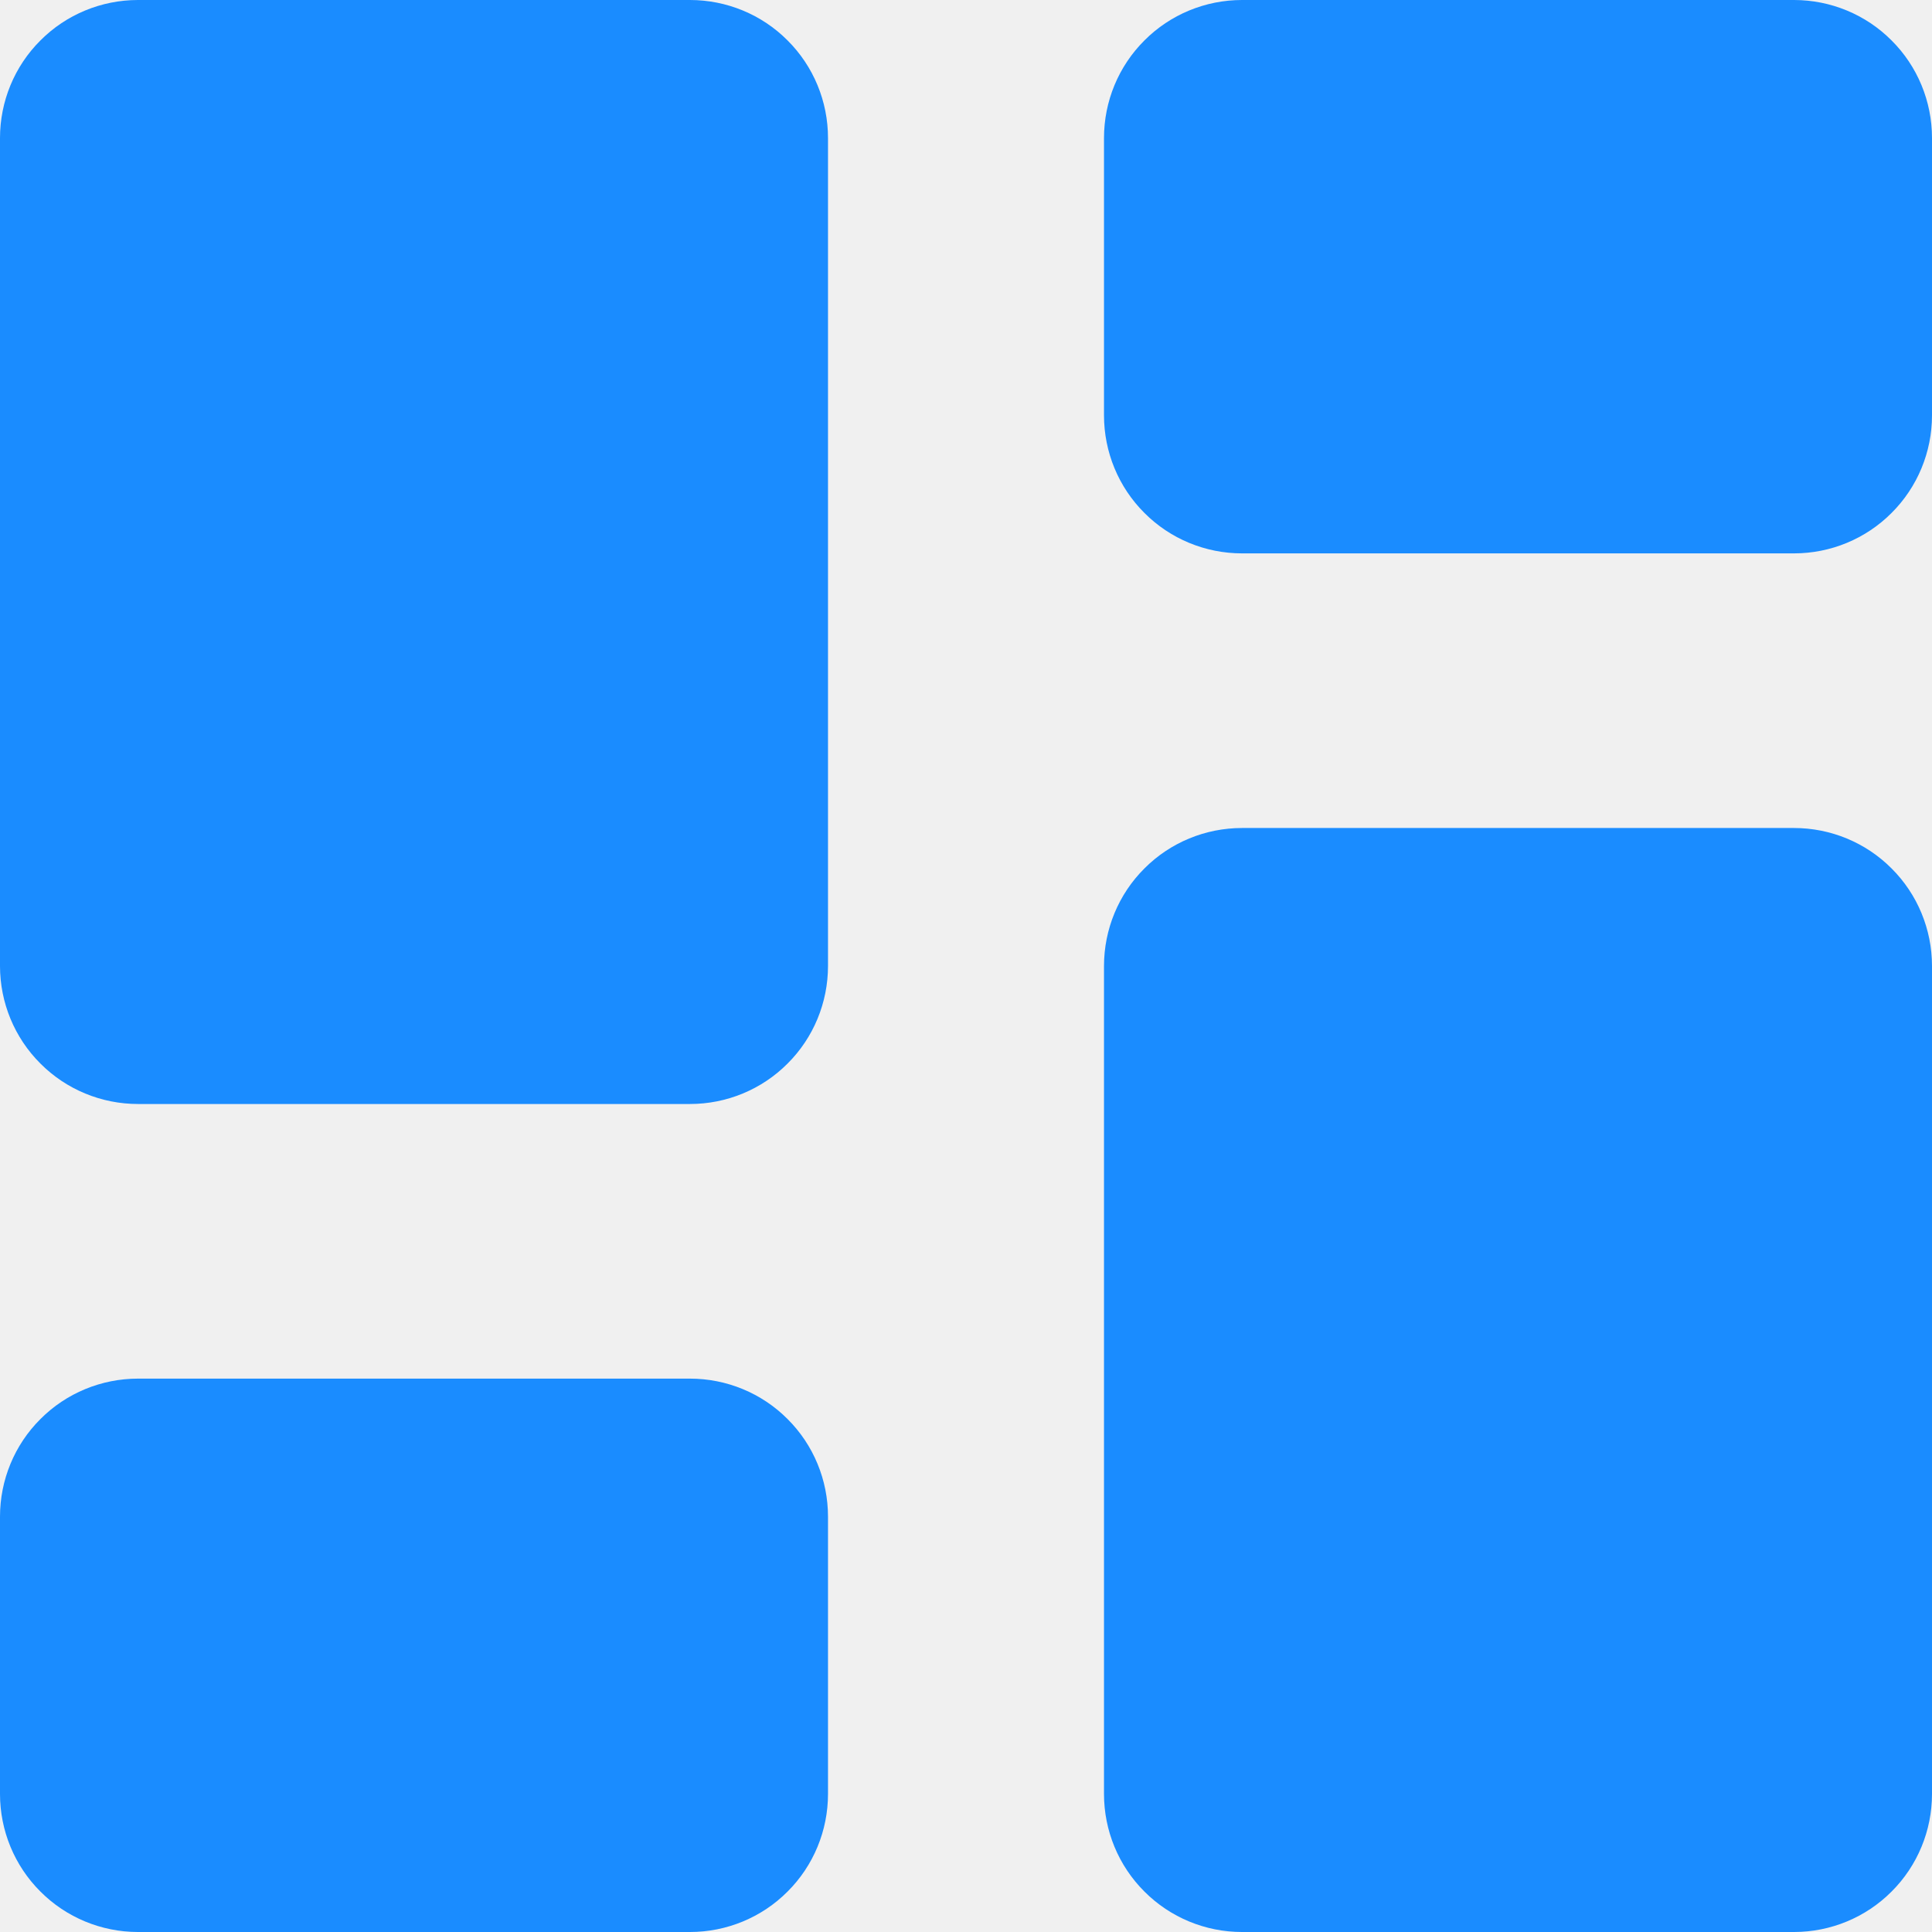
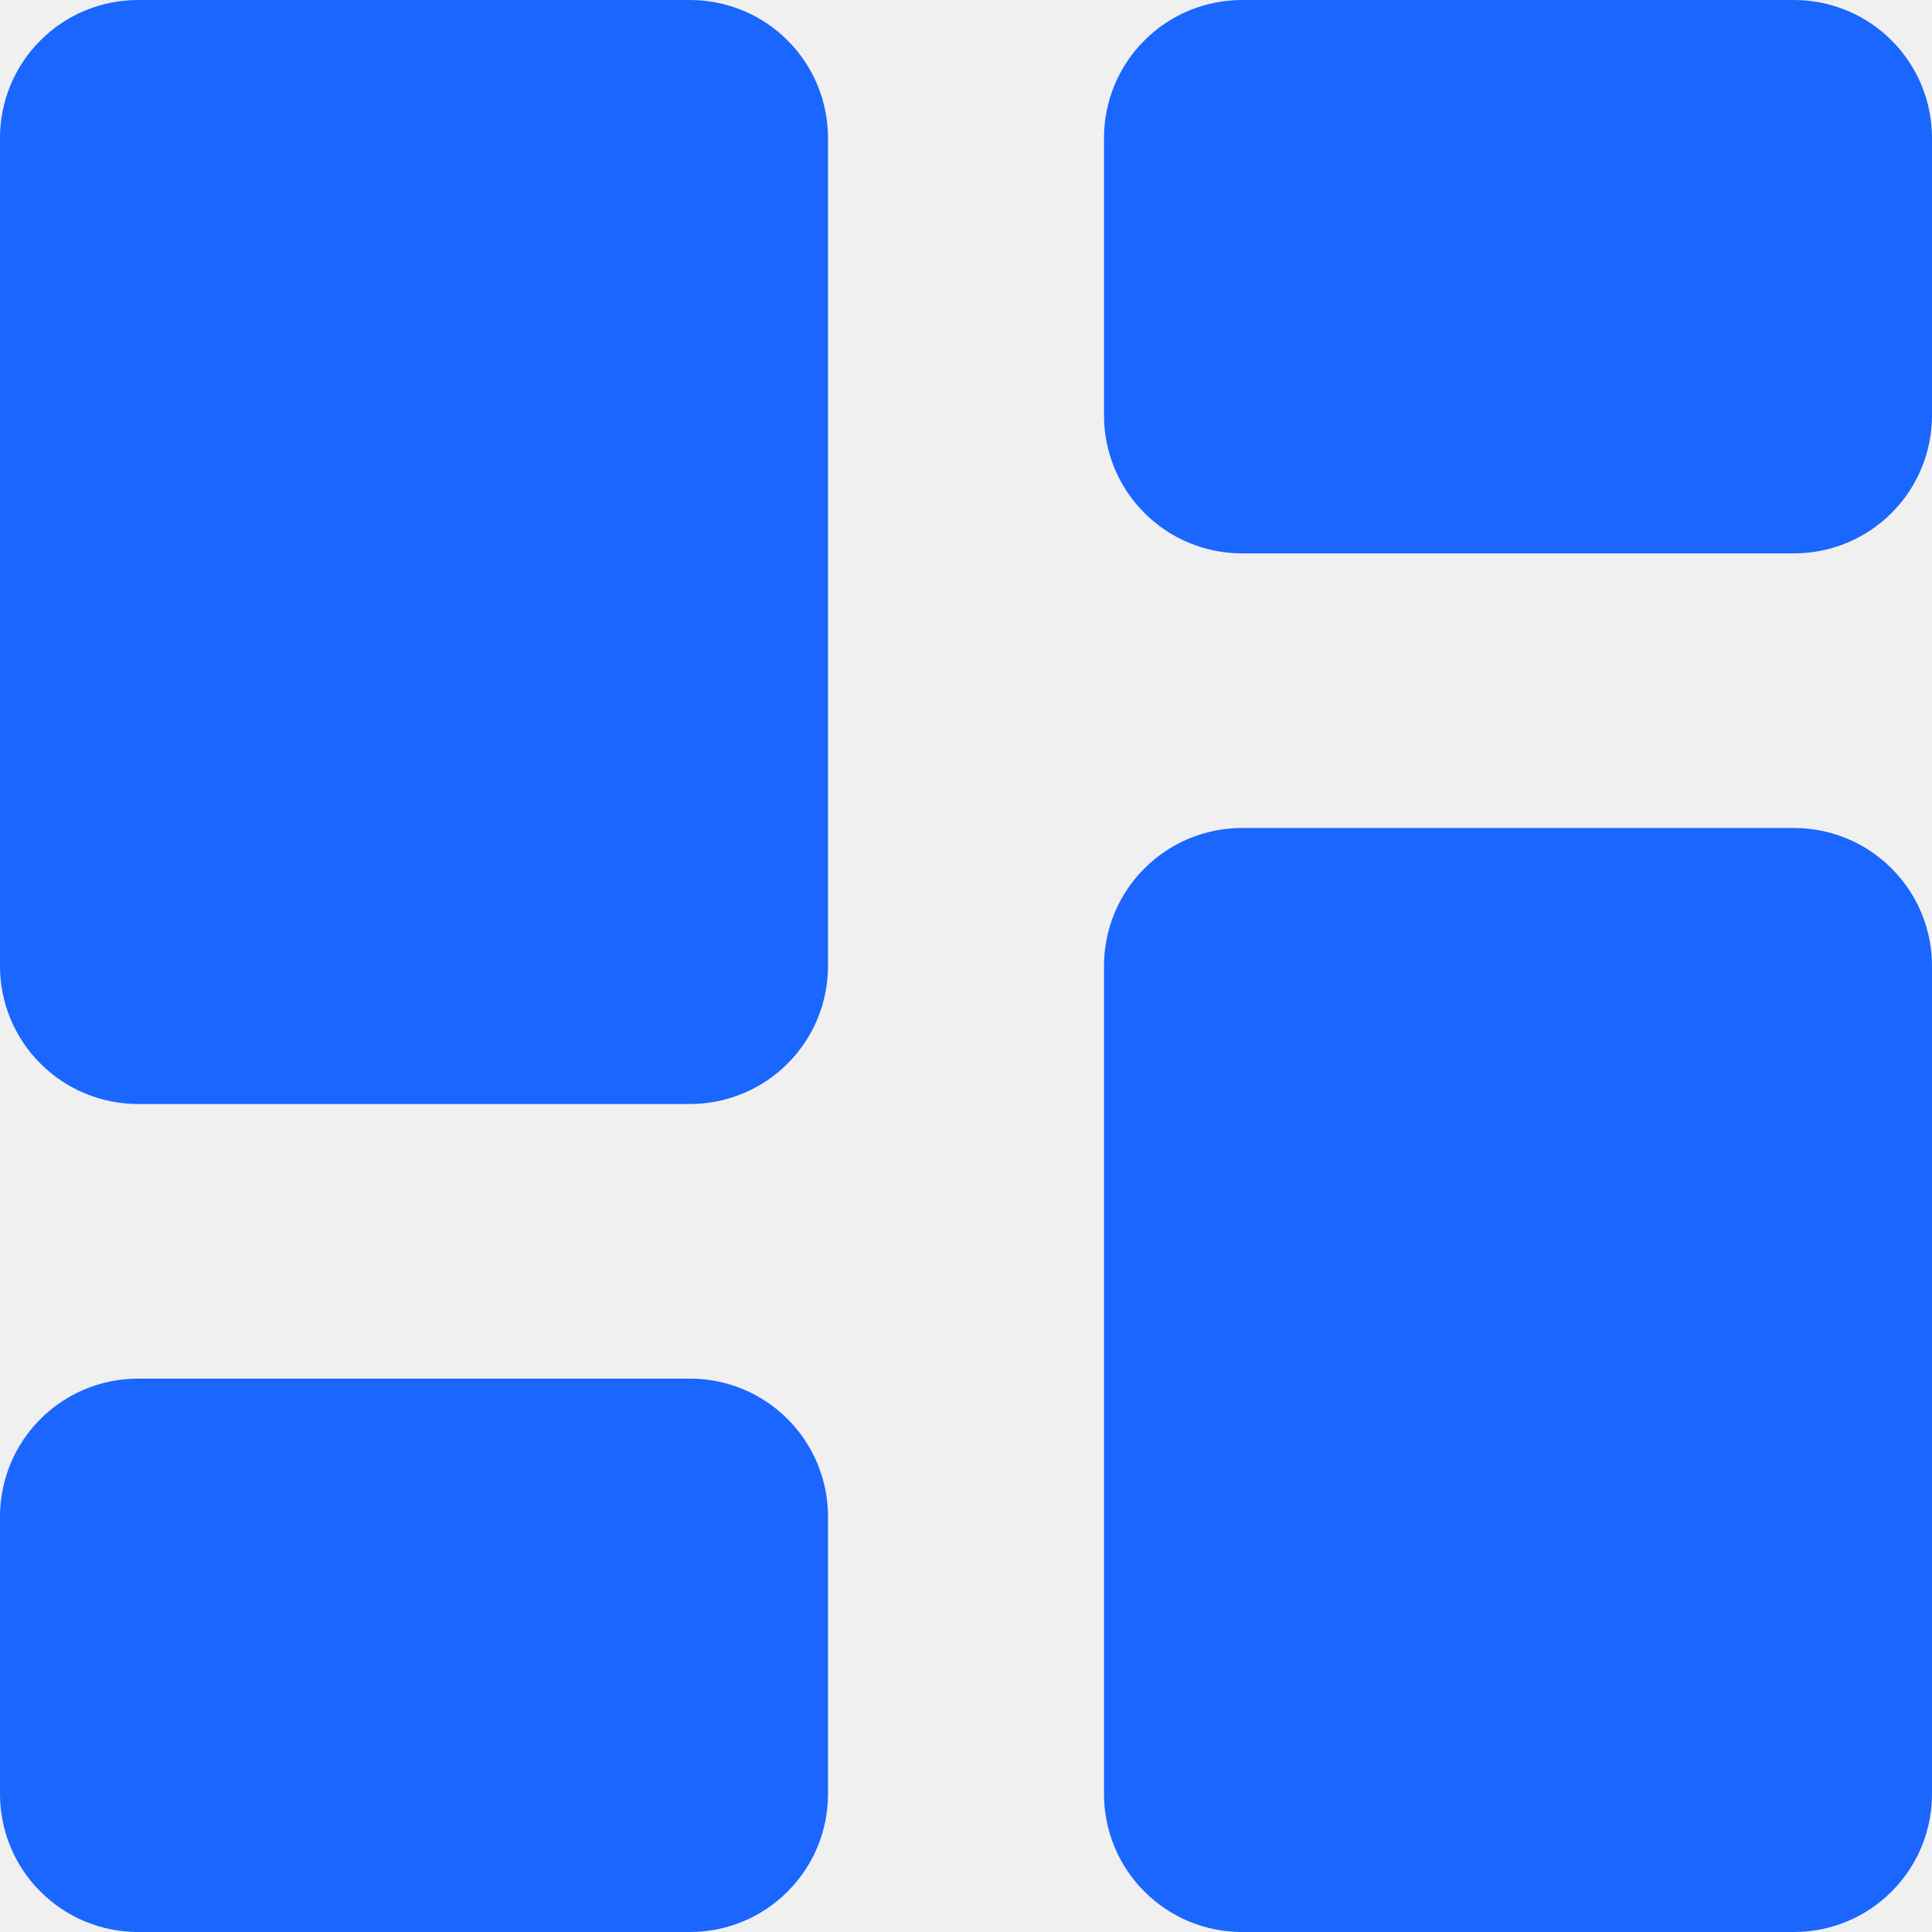
<svg xmlns="http://www.w3.org/2000/svg" width="14" height="14" viewBox="0 0 14 14" fill="none">
  <g id="dashboard-select" clip-path="url(#clip0_2091_1668)">
-     <path id="Vector" fill-rule="evenodd" clip-rule="evenodd" d="M1 0C0.735 0 0.48 0.105 0.293 0.293C0.105 0.48 0 0.735 0 1L0 7C0 7.265 0.105 7.52 0.293 7.707C0.48 7.895 0.735 8 1 8H5C5.265 8 5.52 7.895 5.707 7.707C5.895 7.52 6 7.265 6 7V1C6 0.735 5.895 0.48 5.707 0.293C5.52 0.105 5.265 0 5 0L1 0ZM8 1C8 0.735 8.105 0.48 8.293 0.293C8.48 0.105 8.735 0 9 0L13 0C13.265 0 13.52 0.105 13.707 0.293C13.895 0.48 14 0.735 14 1V3.01C14 3.275 13.895 3.53 13.707 3.717C13.52 3.905 13.265 4.01 13 4.01H9C8.735 4.01 8.48 3.905 8.293 3.717C8.105 3.53 8 3.275 8 3.01V1ZM8 7C8 6.735 8.105 6.48 8.293 6.293C8.48 6.105 8.735 6 9 6H13C13.265 6 13.52 6.105 13.707 6.293C13.895 6.48 14 6.735 14 7V13C14 13.265 13.895 13.52 13.707 13.707C13.52 13.895 13.265 14 13 14H9C8.735 14 8.48 13.895 8.293 13.707C8.105 13.52 8 13.265 8 13V7ZM0 10.99C0 10.725 0.105 10.47 0.293 10.283C0.48 10.095 0.735 9.99 1 9.99H5C5.265 9.99 5.52 10.095 5.707 10.283C5.895 10.47 6 10.725 6 10.99V13C6 13.265 5.895 13.52 5.707 13.707C5.52 13.895 5.265 14 5 14H1C0.735 14 0.48 13.895 0.293 13.707C0.105 13.52 0 13.265 0 13V10.99Z" fill="#1a8cff" />
+     <path id="Vector" fill-rule="evenodd" clip-rule="evenodd" d="M1 0C0.735 0 0.48 0.105 0.293 0.293C0.105 0.48 0 0.735 0 1L0 7C0 7.265 0.105 7.52 0.293 7.707C0.48 7.895 0.735 8 1 8H5C5.265 8 5.52 7.895 5.707 7.707C5.895 7.52 6 7.265 6 7V1C6 0.735 5.895 0.48 5.707 0.293C5.52 0.105 5.265 0 5 0L1 0ZM8 1C8 0.735 8.105 0.48 8.293 0.293C8.48 0.105 8.735 0 9 0L13 0C13.265 0 13.52 0.105 13.707 0.293C13.895 0.48 14 0.735 14 1V3.01C14 3.275 13.895 3.53 13.707 3.717C13.52 3.905 13.265 4.01 13 4.01H9C8.735 4.01 8.48 3.905 8.293 3.717C8.105 3.53 8 3.275 8 3.01V1ZM8 7C8 6.735 8.105 6.48 8.293 6.293C8.48 6.105 8.735 6 9 6H13C13.265 6 13.52 6.105 13.707 6.293C13.895 6.48 14 6.735 14 7V13C14 13.265 13.895 13.52 13.707 13.707C13.52 13.895 13.265 14 13 14H9C8.735 14 8.48 13.895 8.293 13.707C8.105 13.52 8 13.265 8 13V7ZM0 10.99C0 10.725 0.105 10.47 0.293 10.283C0.48 10.095 0.735 9.99 1 9.99H5C5.265 9.99 5.52 10.095 5.707 10.283C5.895 10.47 6 10.725 6 10.99V13C6 13.265 5.895 13.52 5.707 13.707C5.52 13.895 5.265 14 5 14H1C0.735 14 0.48 13.895 0.293 13.707C0.105 13.52 0 13.265 0 13V10.99Z" fill="hsl(220, 100%, 55%)" />
  </g>
  <defs>
    <clipPath id="clip0_2091_1668">
      <rect width="14" height="14" fill="white" />
    </clipPath>
  </defs>
</svg>
